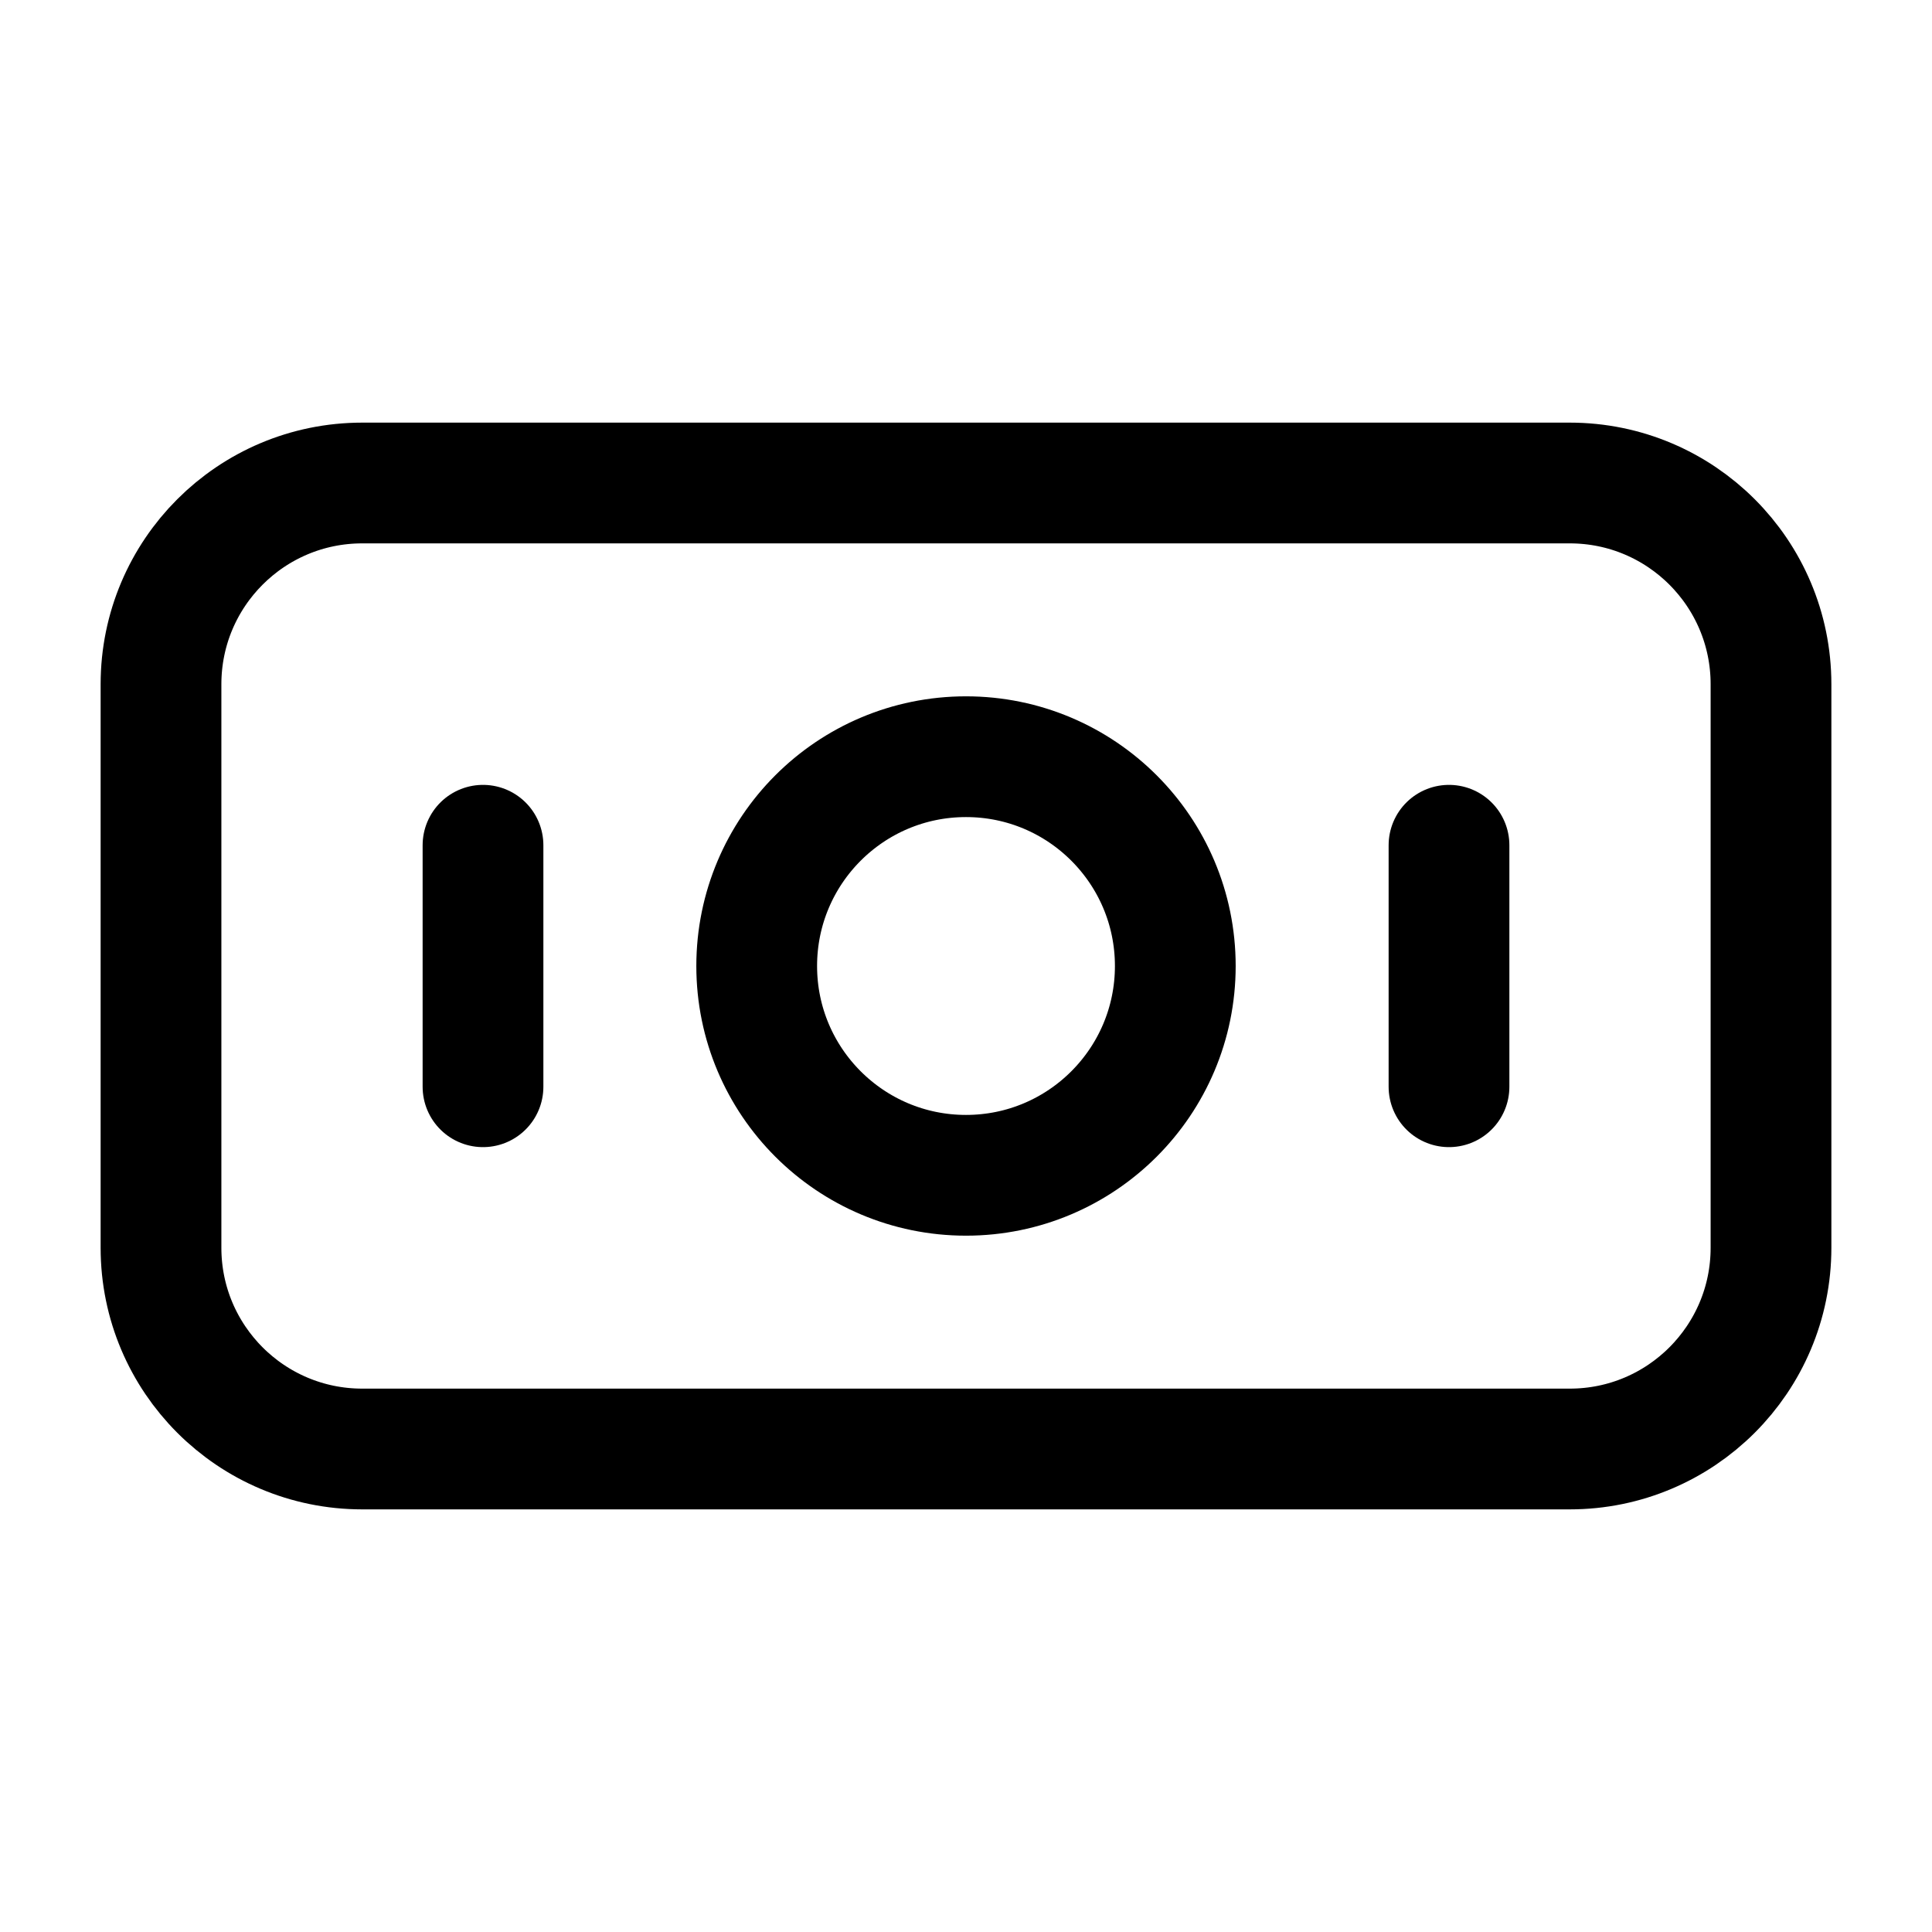
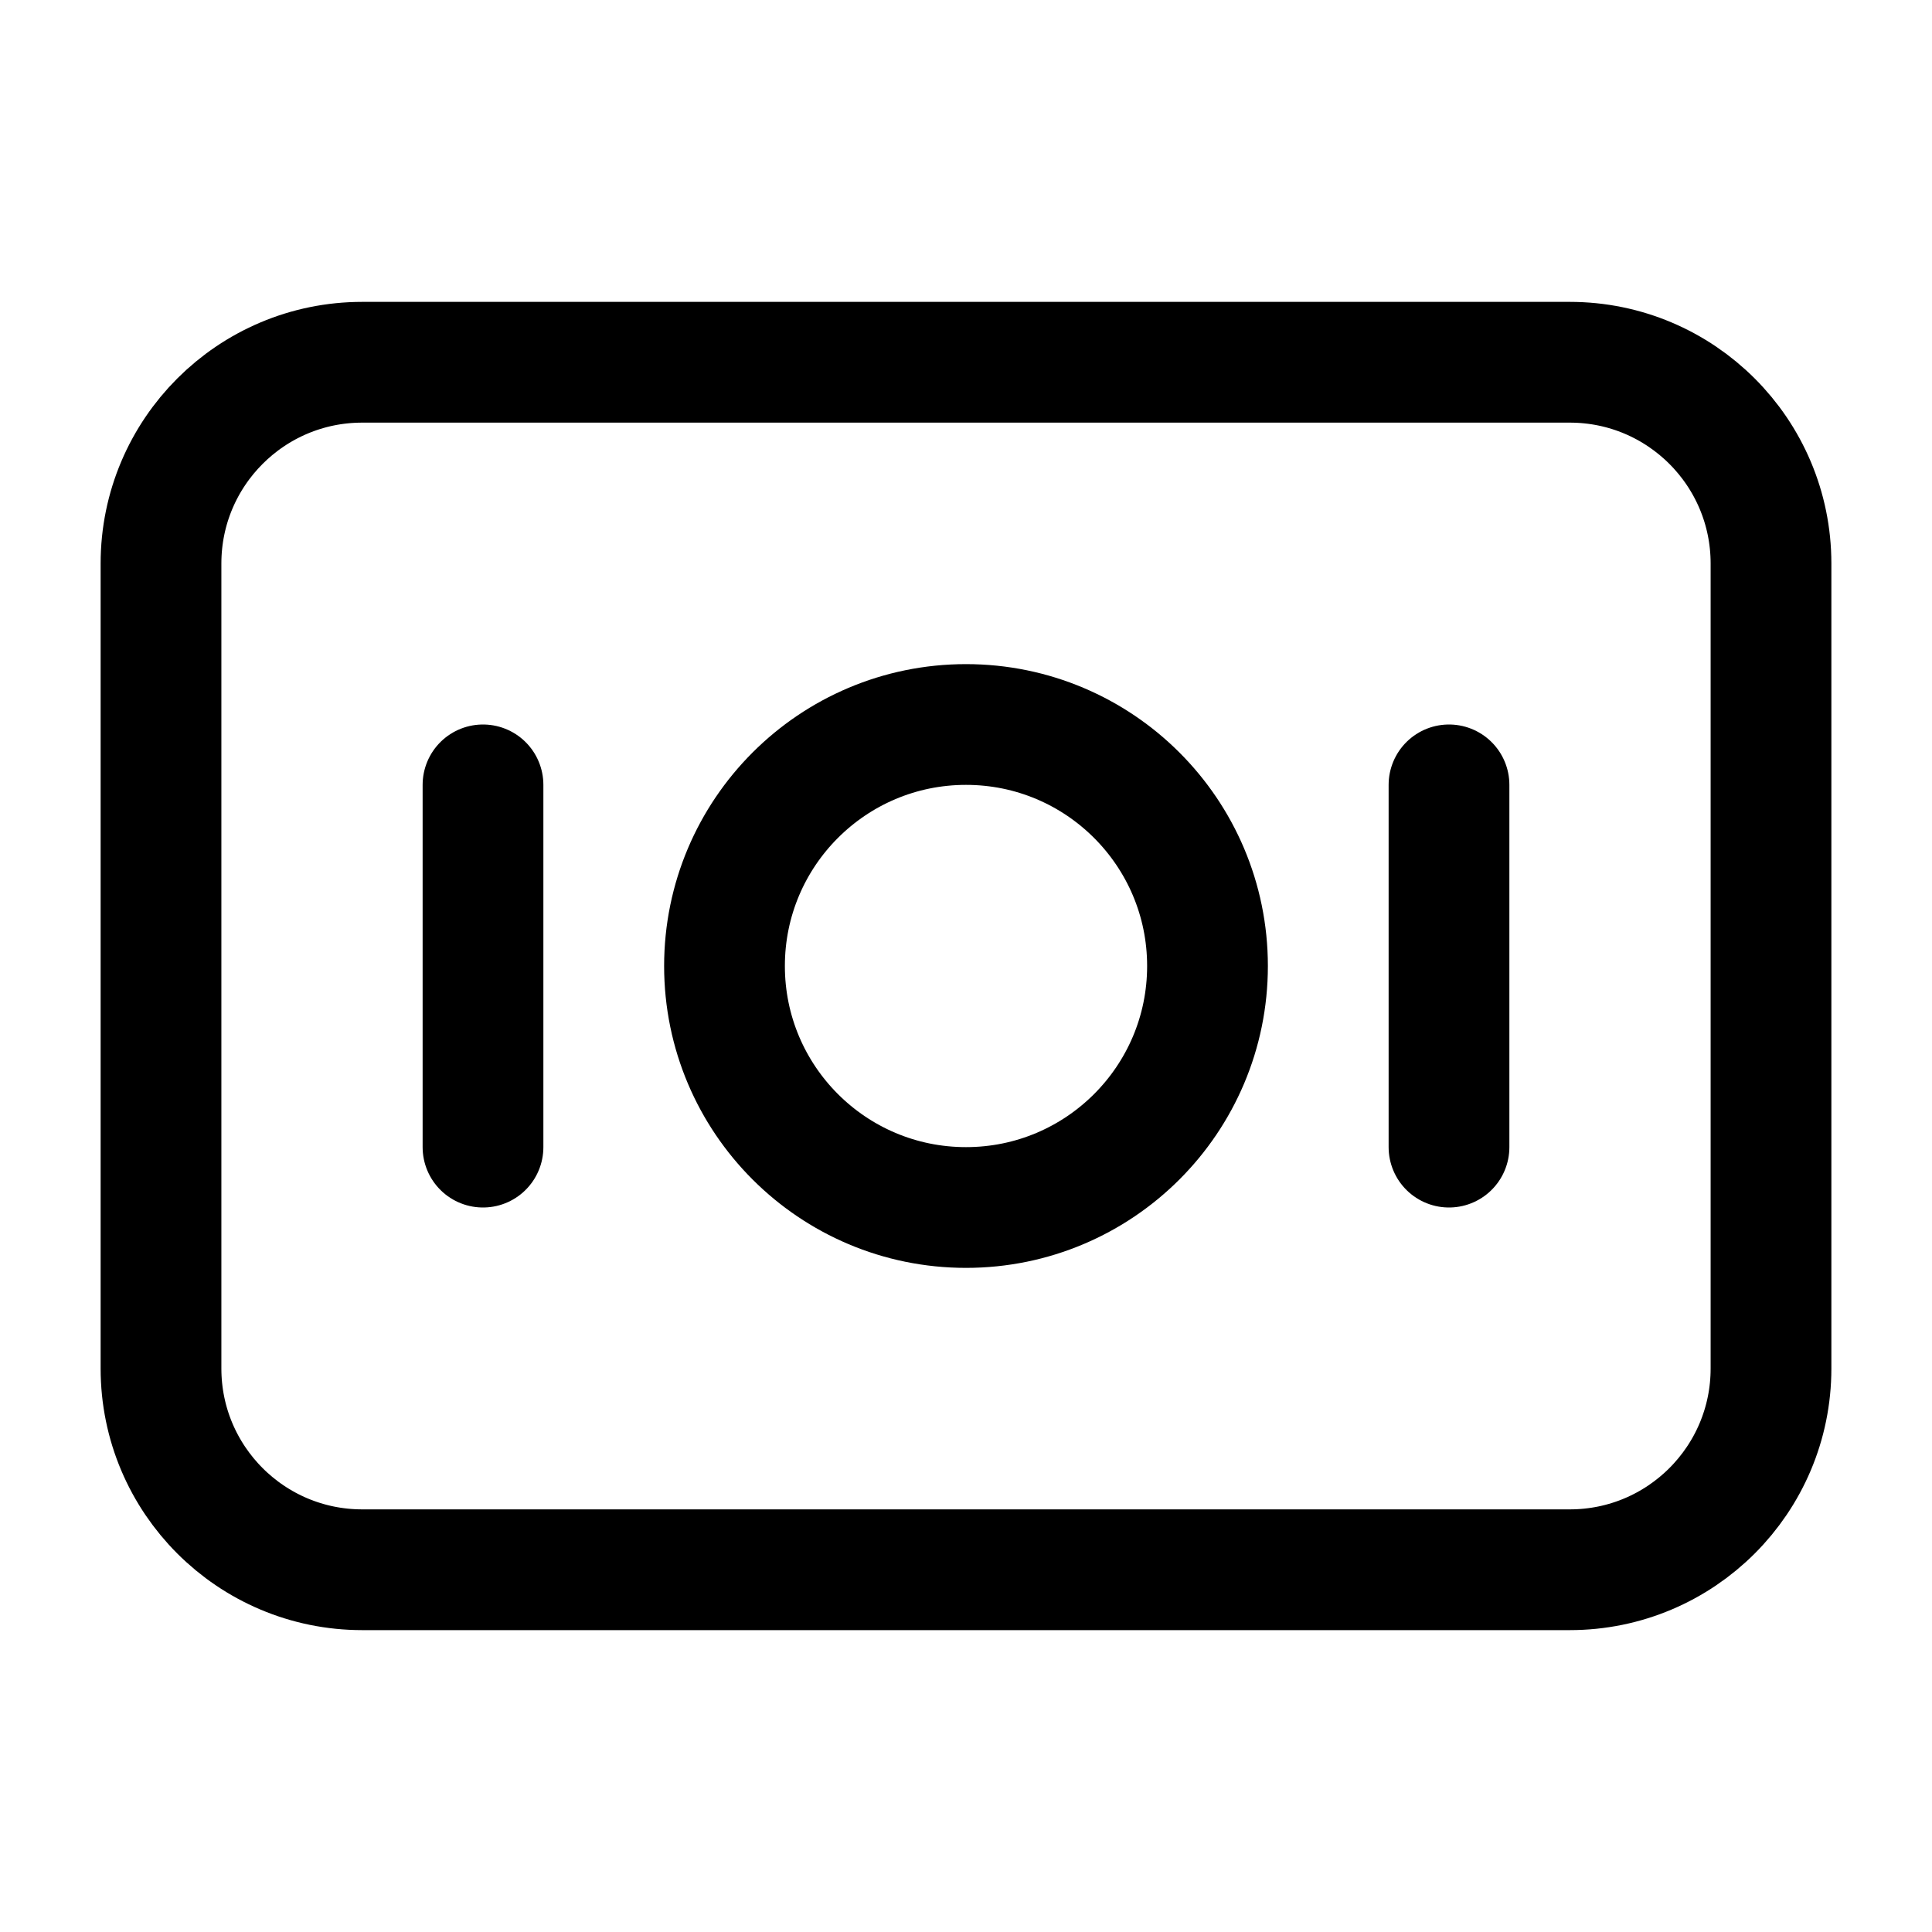
<svg xmlns="http://www.w3.org/2000/svg" viewBox="0 0 24 24" fill="none" stroke="currentColor" stroke-width="1.5" stroke-linecap="round" stroke-linejoin="round">
-   <path pathLength="1" d="M4.5 6h15a2.5 2.5 0 0 1 2.5 2.5v7a2.5 2.5 0 0 1-2.5 2.5h-15a2.5 2.5 0 0 1-2.5-2.5v-7a2.5 2.5 0 0 1 2.5-2.5z" />
-   <path pathLength="1" d="M9.4 12a2.6 2.6 0 1 0 5.2 0 2.6 2.6 0 1 0-5.2 0z" />
-   <path pathLength="1" d="M6 10.5v3" />
-   <path pathLength="1" d="M18 10.5v3" />
+   <path pathLength="1" d="M4.5 4.5h15a2.5 2.5 0 0 1 2.5 2.5v10a2.5 2.5 0 0 1-2.5 2.5h-15a2.5 2.5 0 0 1-2.5-2.5V7a2.5 2.5 0 0 1 2.5-2.5z" />
+   <path pathLength="1" d="M9 12a3 3 0 1 0 6 0 3 3 0 1 0-6 0z" />
+   <path pathLength="1" d="M6 9.75v4.5" />
+   <path pathLength="1" d="M18 9.75v4.5" />
</svg>
